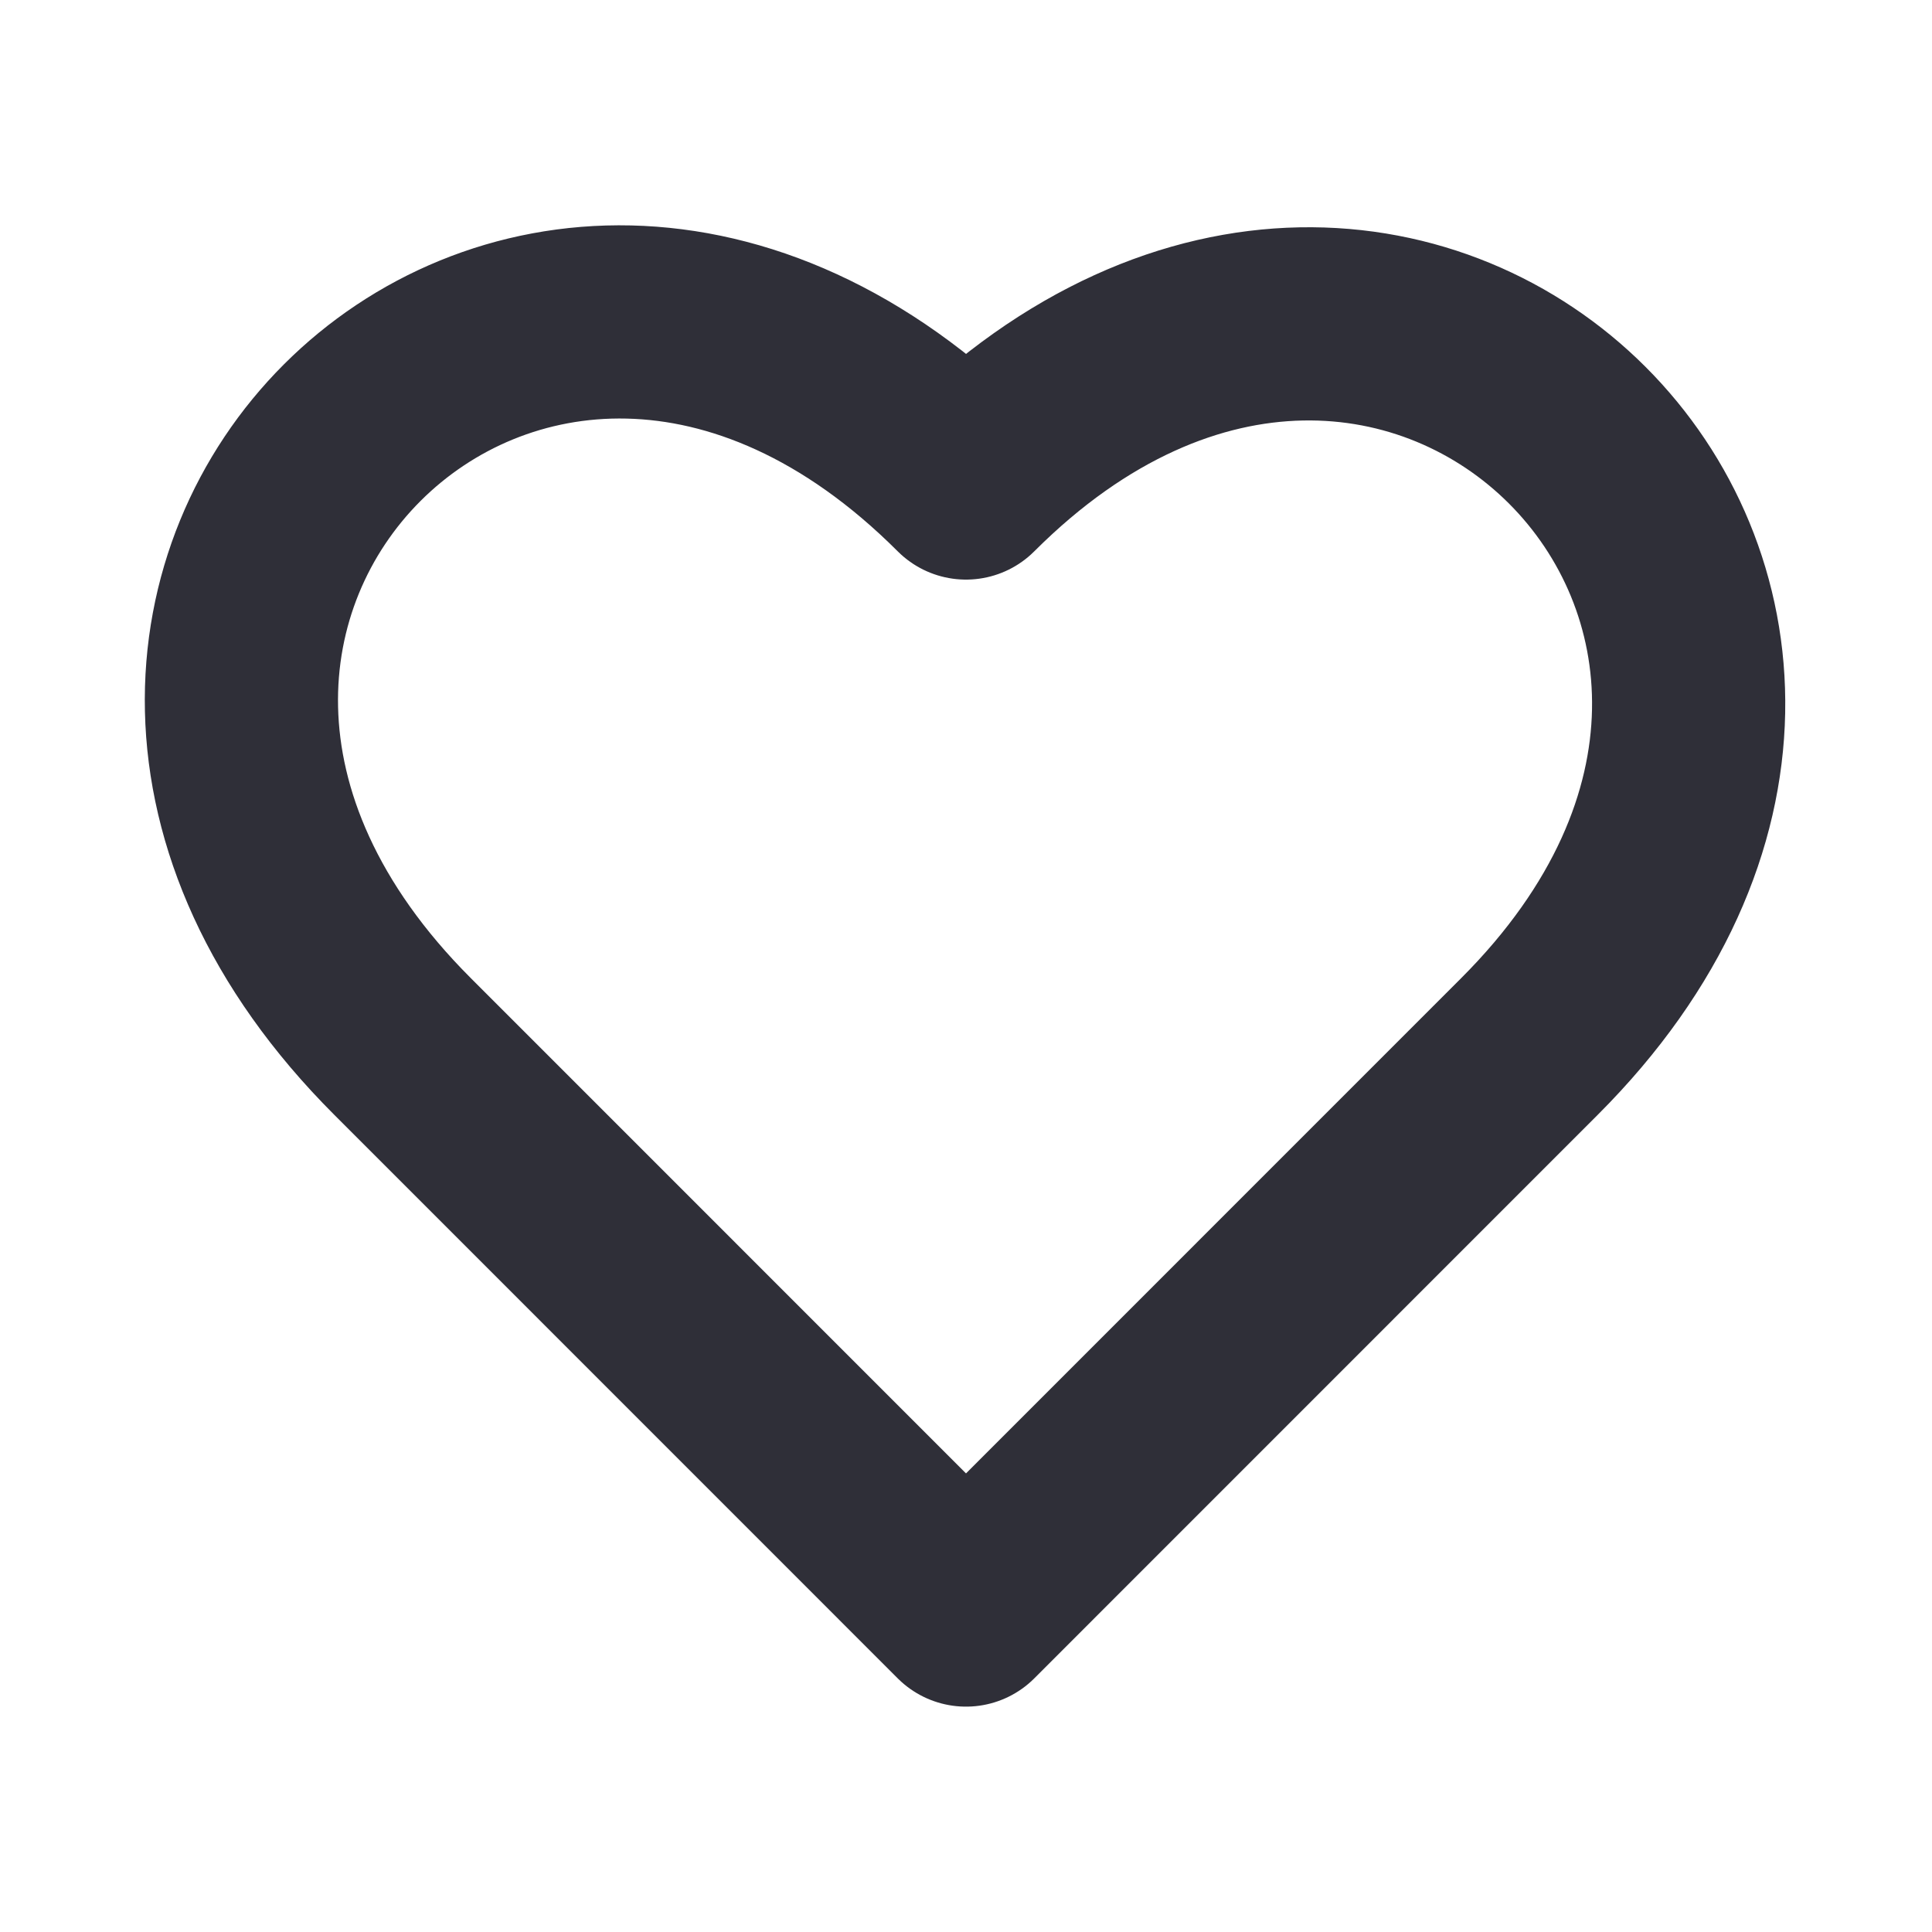
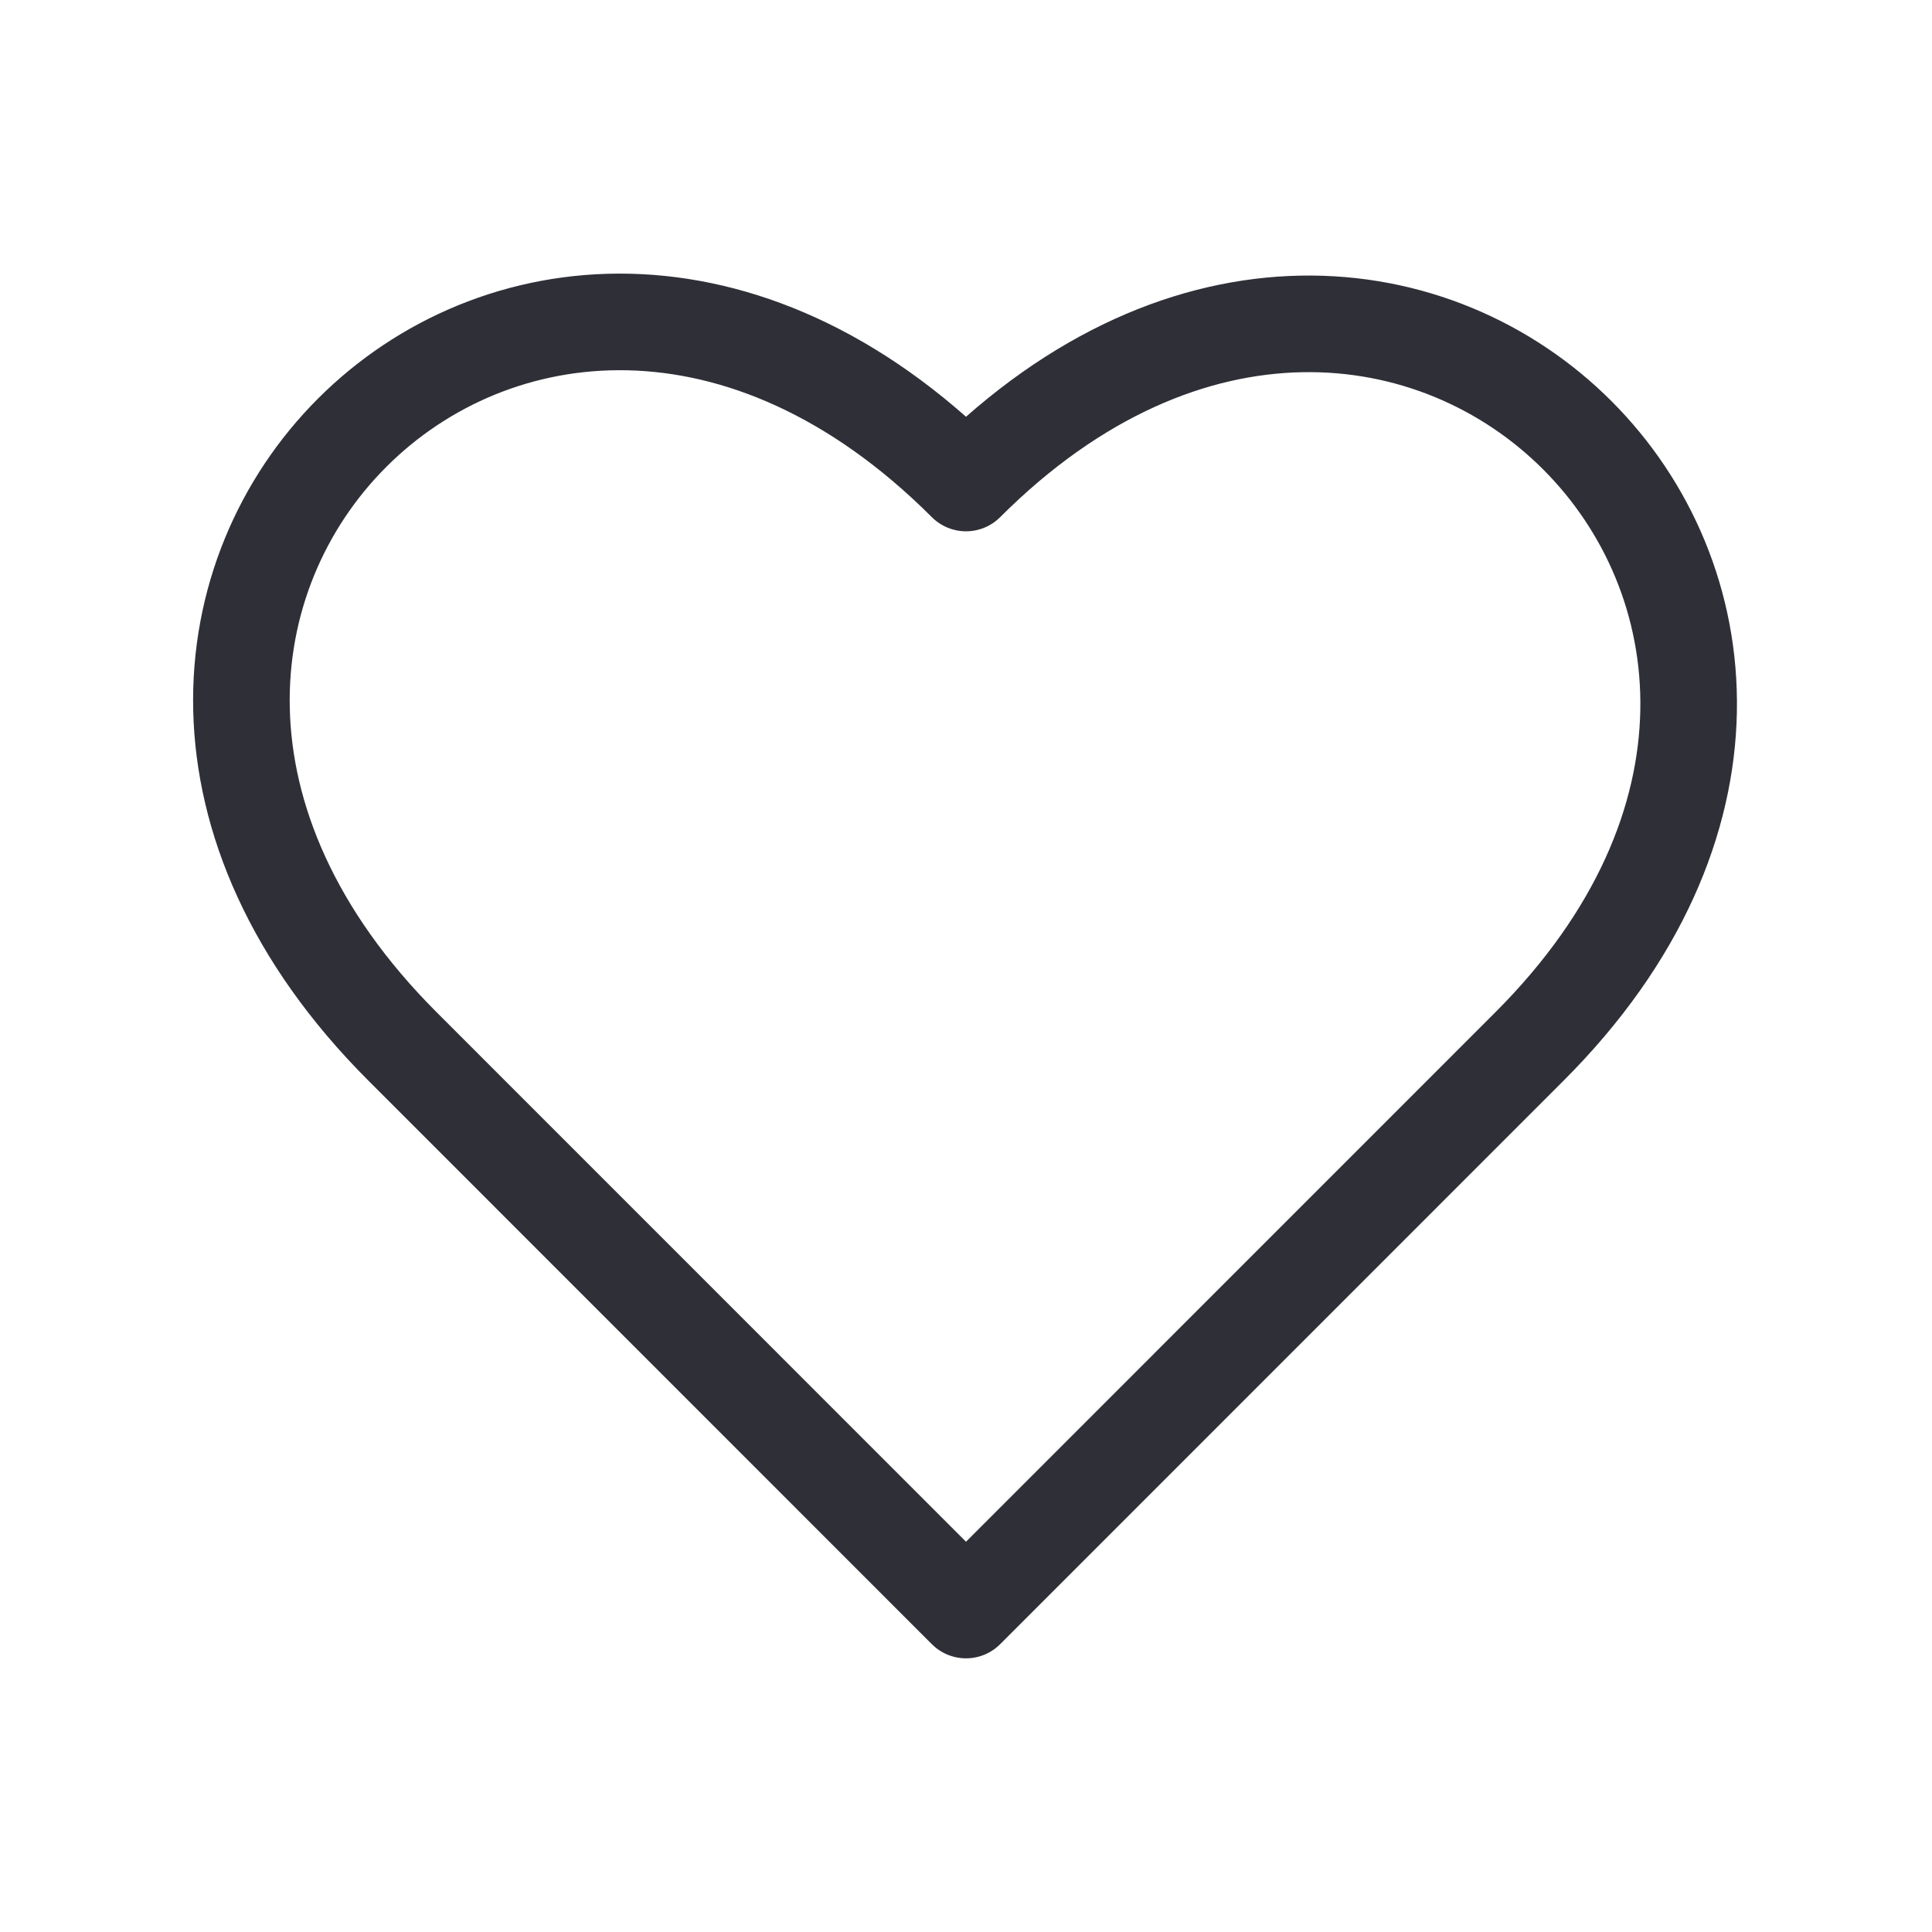
<svg xmlns="http://www.w3.org/2000/svg" width="20" height="20" viewBox="0 0 20 20" fill="none">
-   <path d="M10 5C5.417 0.417 -0.417 6.25 4.167 10.833L10 16.667L15.833 10.833C20.382 6.285 14.548 0.452 10 5Z" stroke="#2F2F38" stroke-width="2" stroke-linecap="round" stroke-linejoin="round" />
+   <path d="M10 5C5.417 0.417 -0.417 6.25 4.167 10.833L10 16.667L15.833 10.833C20.382 6.285 14.548 0.452 10 5Z" stroke="#2F2F38" stroke-linecap="round" stroke-linejoin="round" />
</svg>
